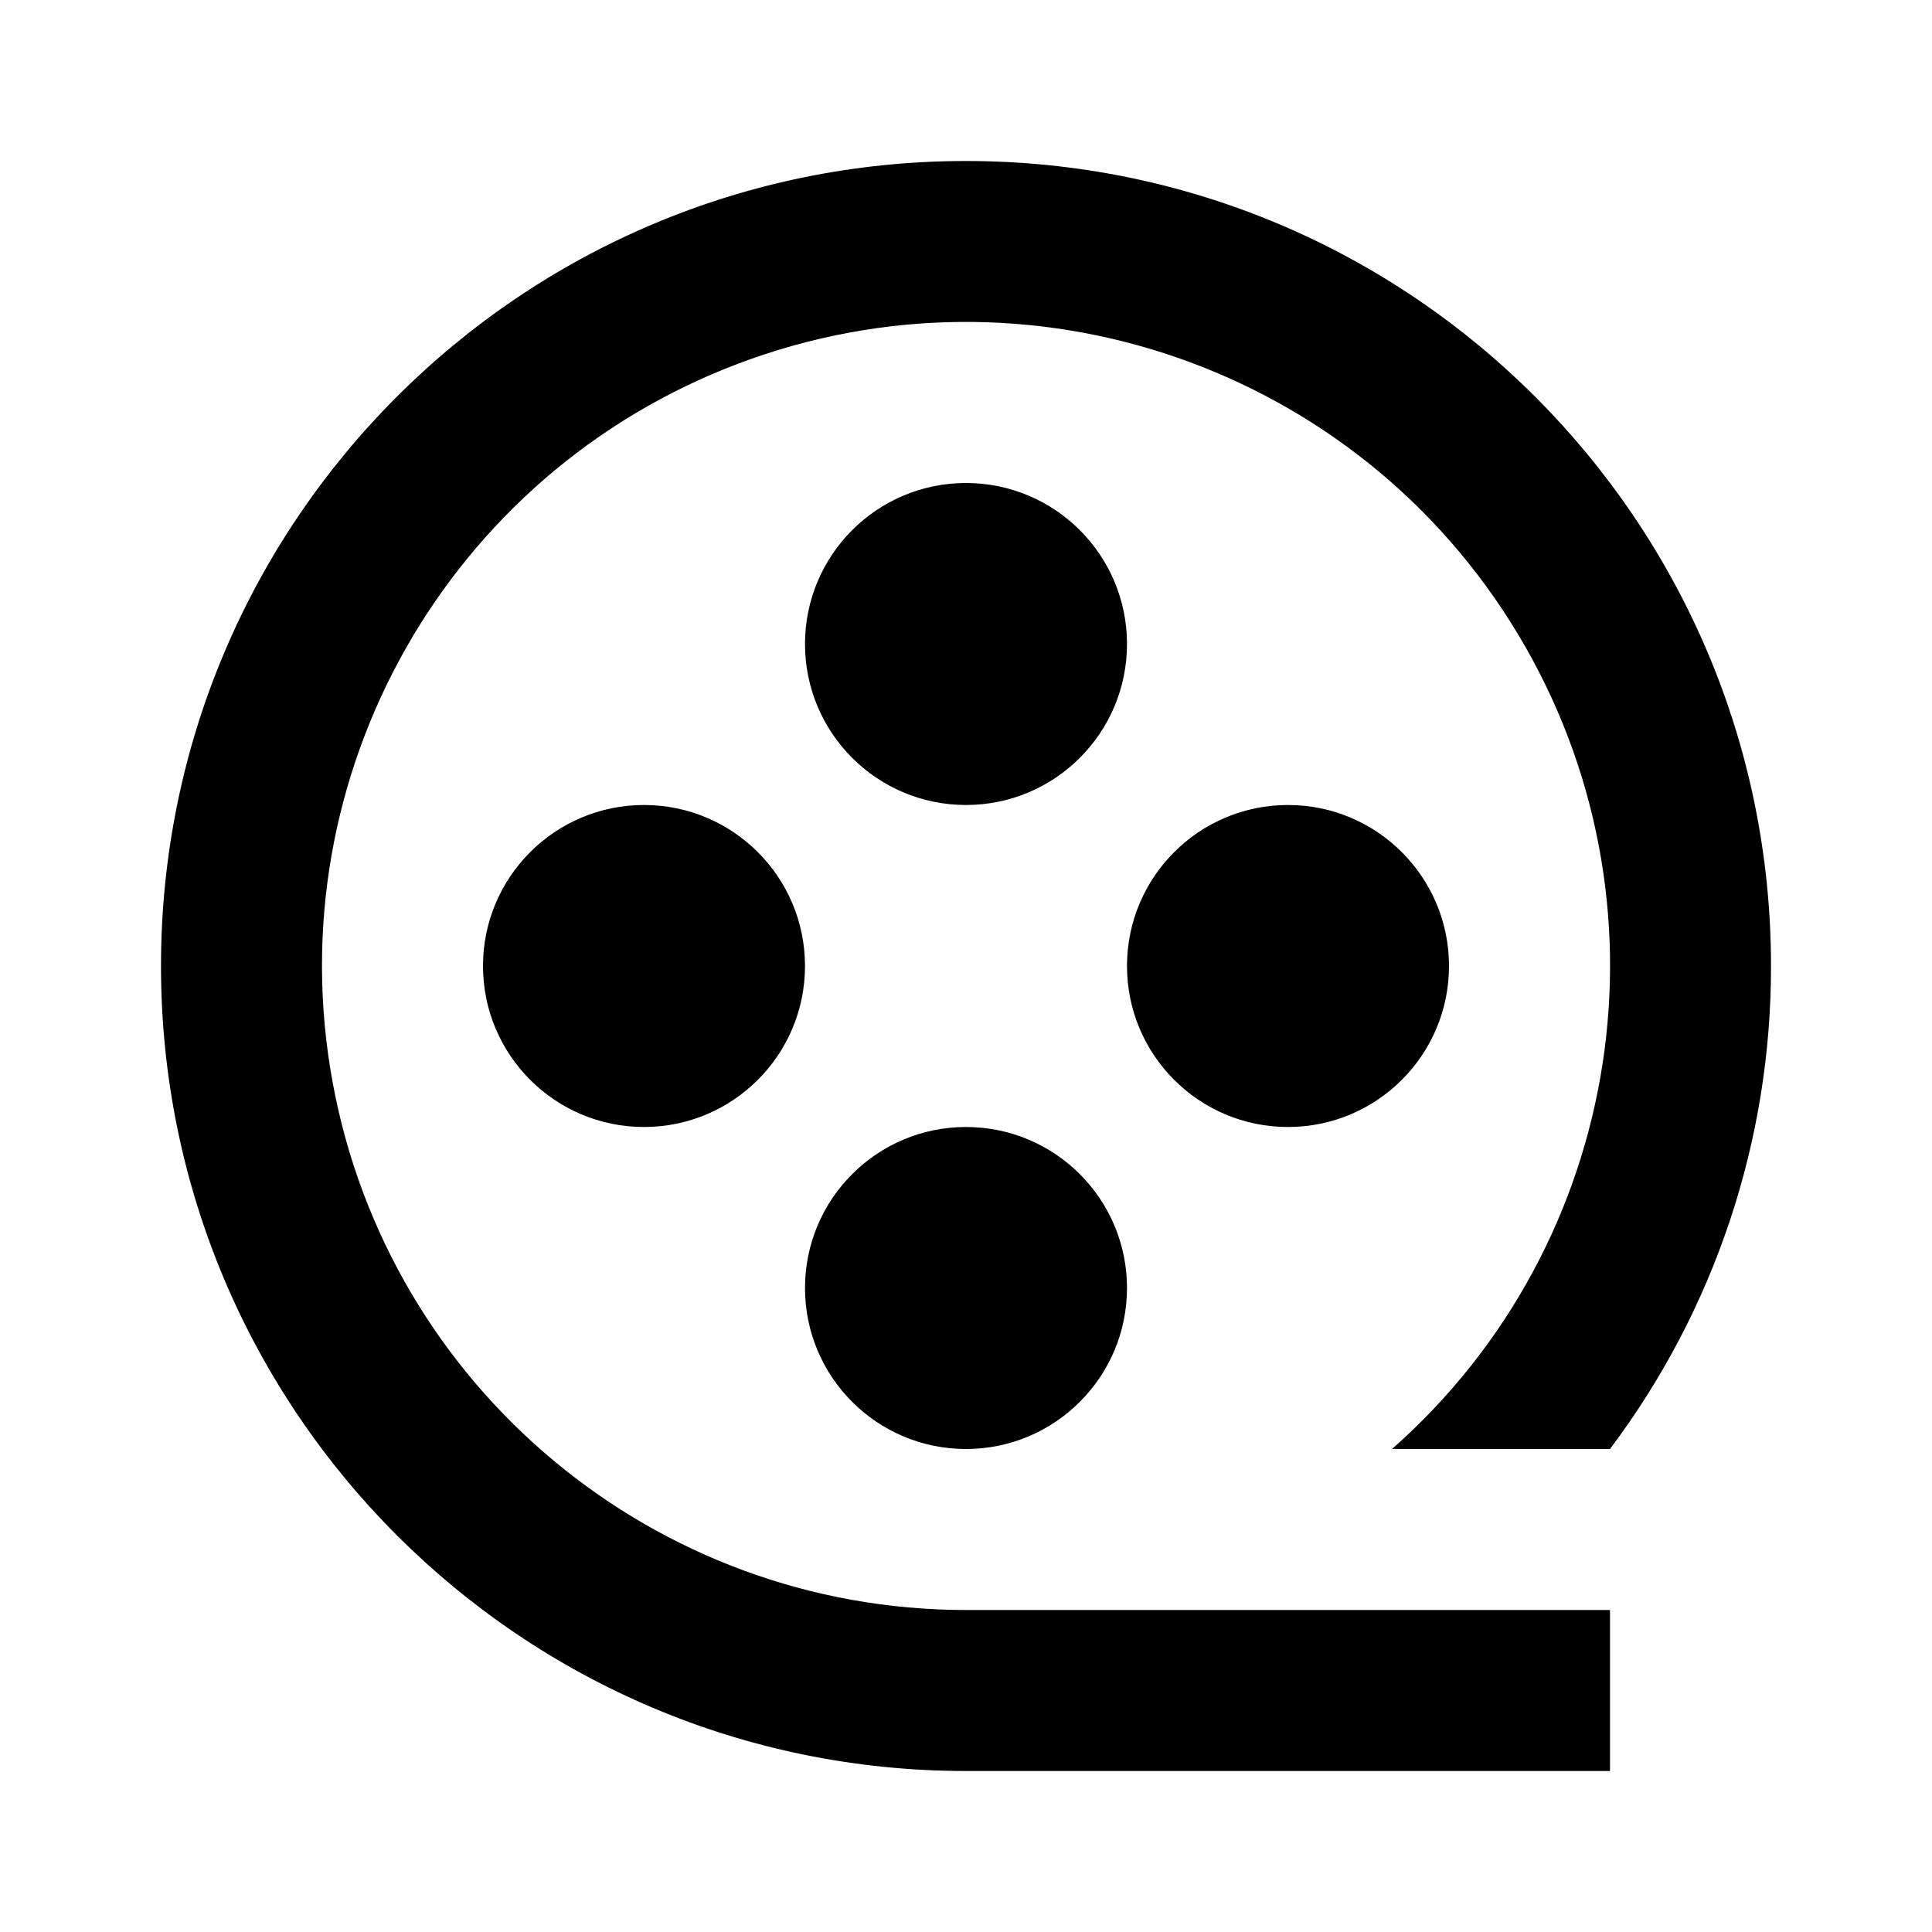
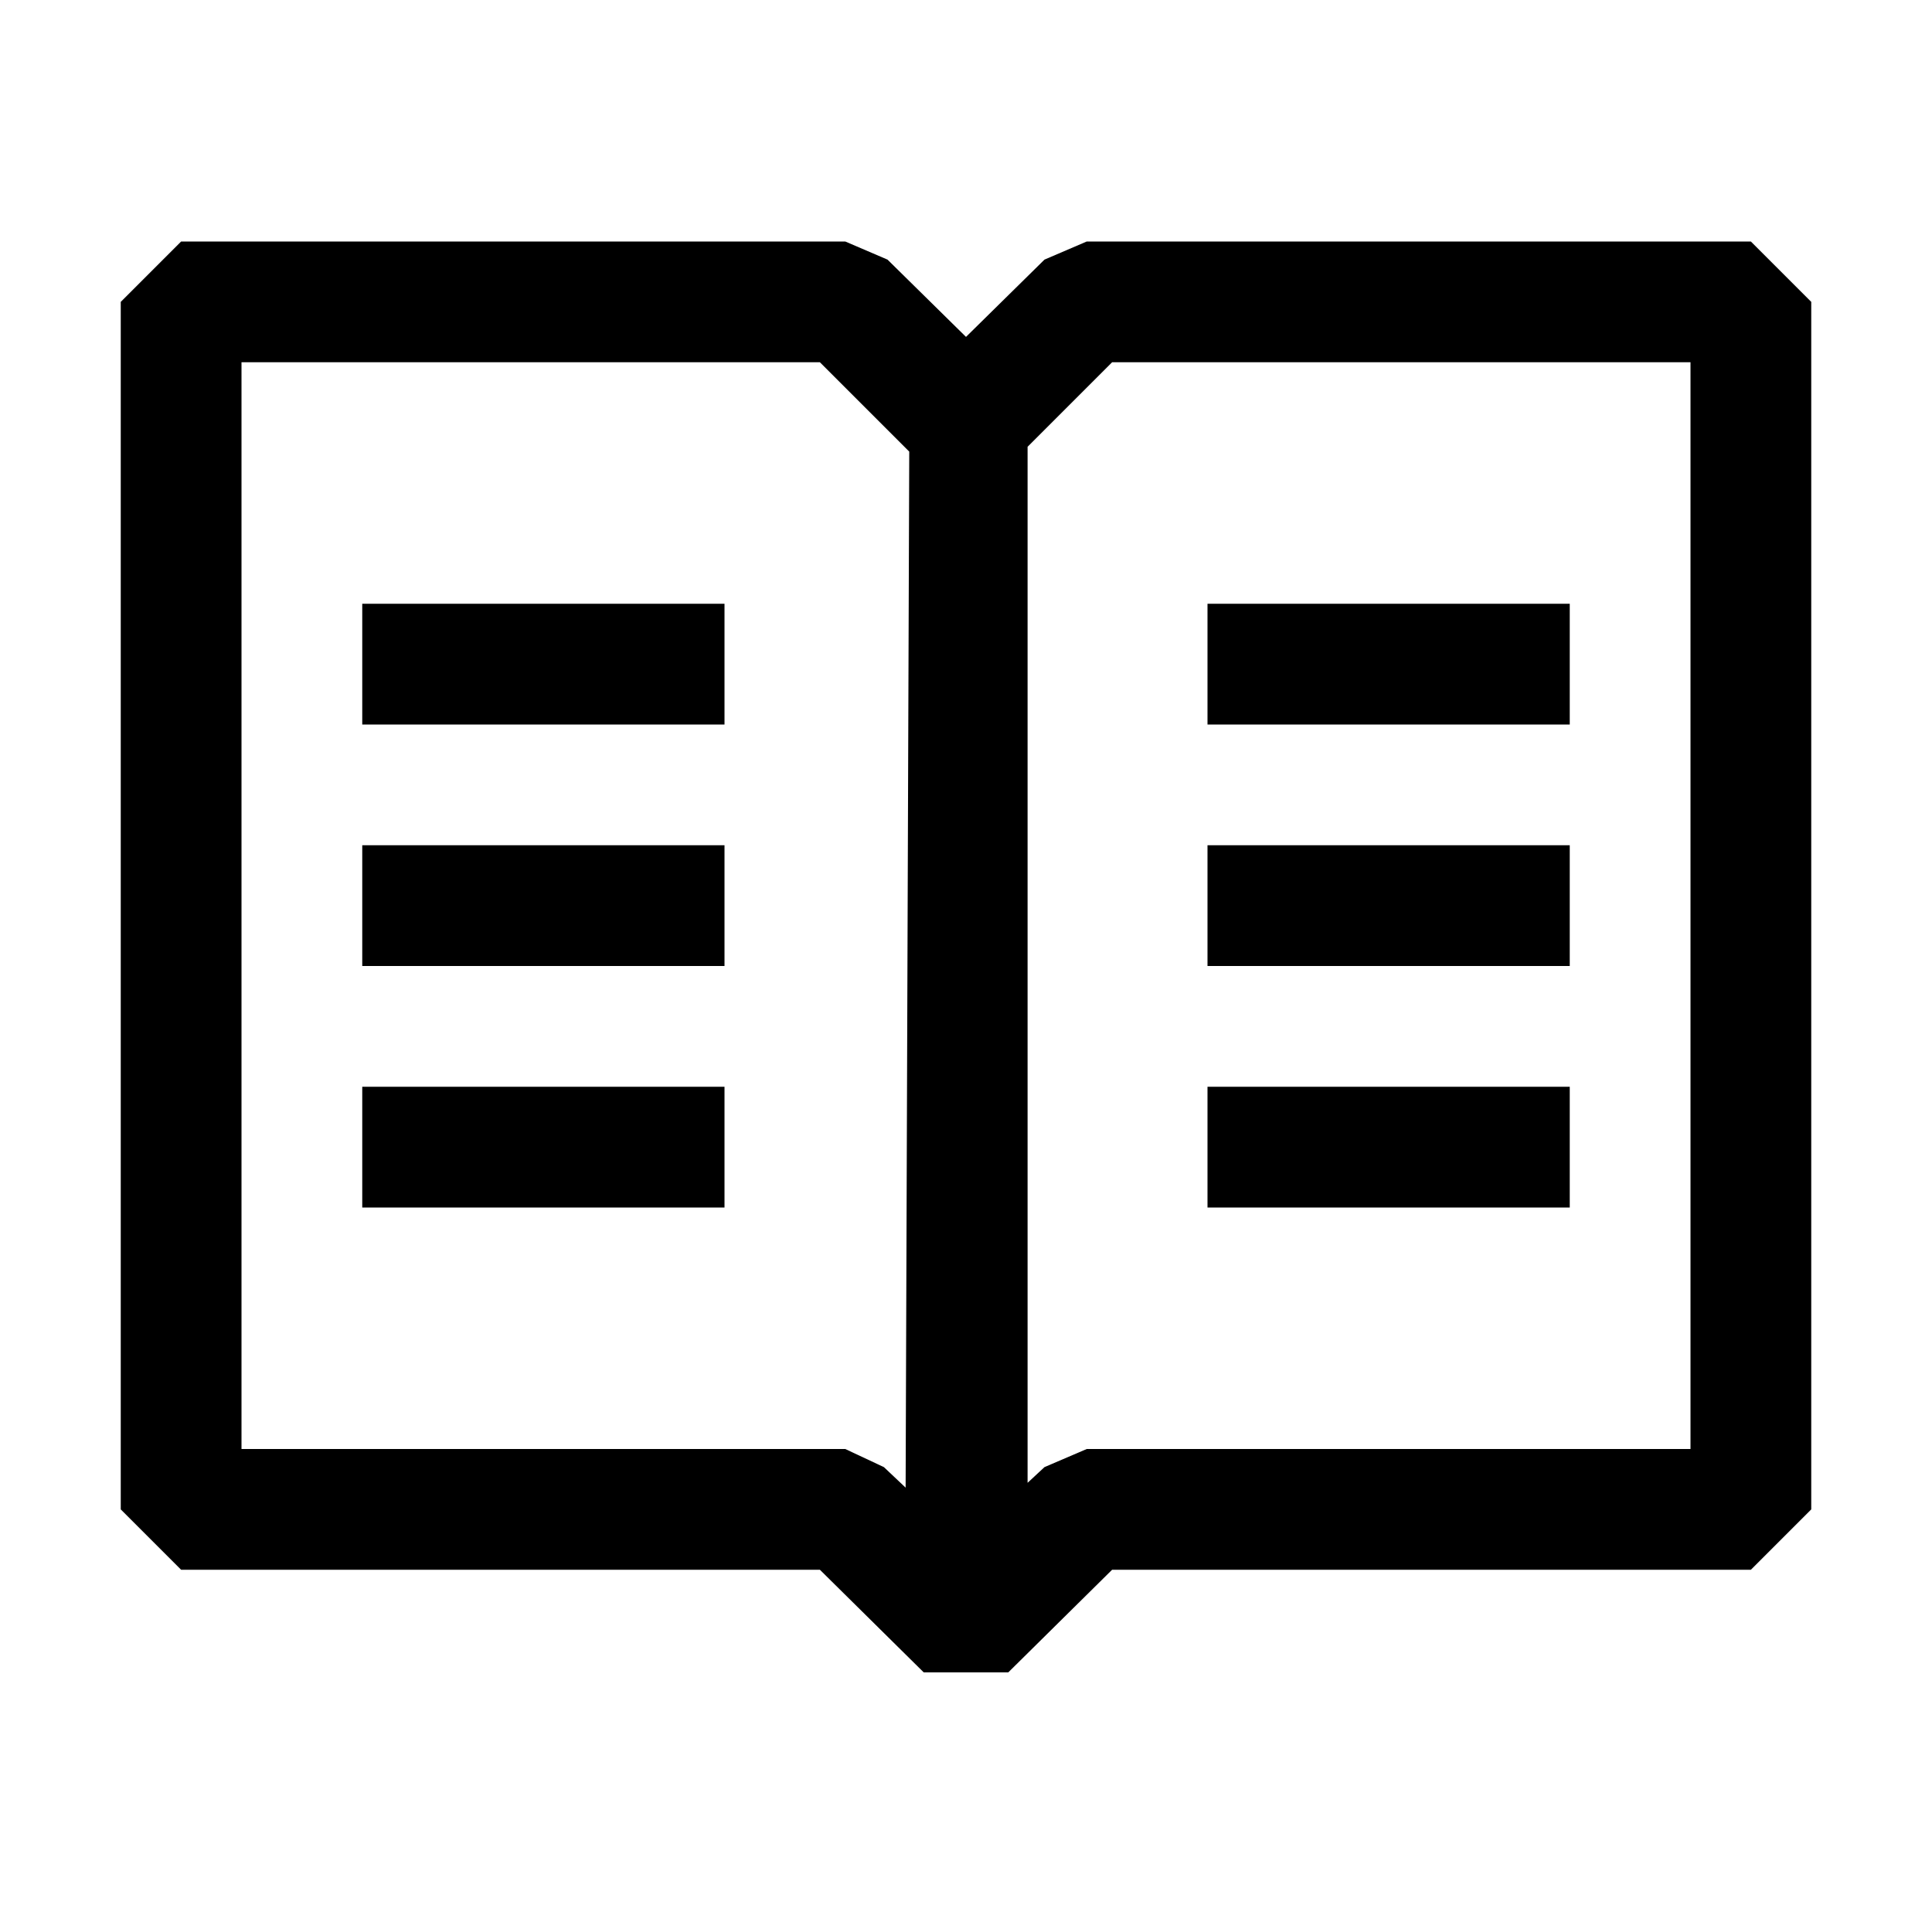
- <svg xmlns="http://www.w3.org/2000/svg" width="800px" height="800px" viewBox="0 0 24 24">
-   <g>
-     <path fill="none" d="M0 0h24v24H0z" />
-     <path d="M12 20h8v2h-8C6.477 22 2 17.523 2 12S6.477 2 12 2s10 4.477 10 10a9.956 9.956 0 0 1-2 6h-2.708A8 8 0 1 0 12 20zm0-10a2 2 0 1 1 0-4 2 2 0 0 1 0 4zm-4 4a2 2 0 1 1 0-4 2 2 0 0 1 0 4zm8 0a2 2 0 1 1 0-4 2 2 0 0 1 0 4zm-4 4a2 2 0 1 1 0-4 2 2 0 0 1 0 4z" />
-   </g>
+ <svg xmlns="http://www.w3.org/2000/svg" width="1em" height="1em" viewBox="0 0 16 16">
+   <path fill="currentColor" fill-rule="evenodd" d="M14.5 2H9l-.35.15l-.65.64l-.65-.64L7 2H1.5l-.5.5v10l.5.5h5.29l.86.85h.7l.86-.85h5.29l.5-.5v-10l-.5-.5zm-7 10.32l-.18-.17L7 12H2V3h4.79l.74.74l-.03 8.58zM14 12H9l-.35.15l-.14.13V3.7l.7-.7H14v9zM6 5H3v1h3V5zm0 4H3v1h3V9zM3 7h3v1H3V7zm10-2h-3v1h3V5zm-3 2h3v1h-3V7zm0 2h3v1h-3V9z" clip-rule="evenodd" />
</svg>
